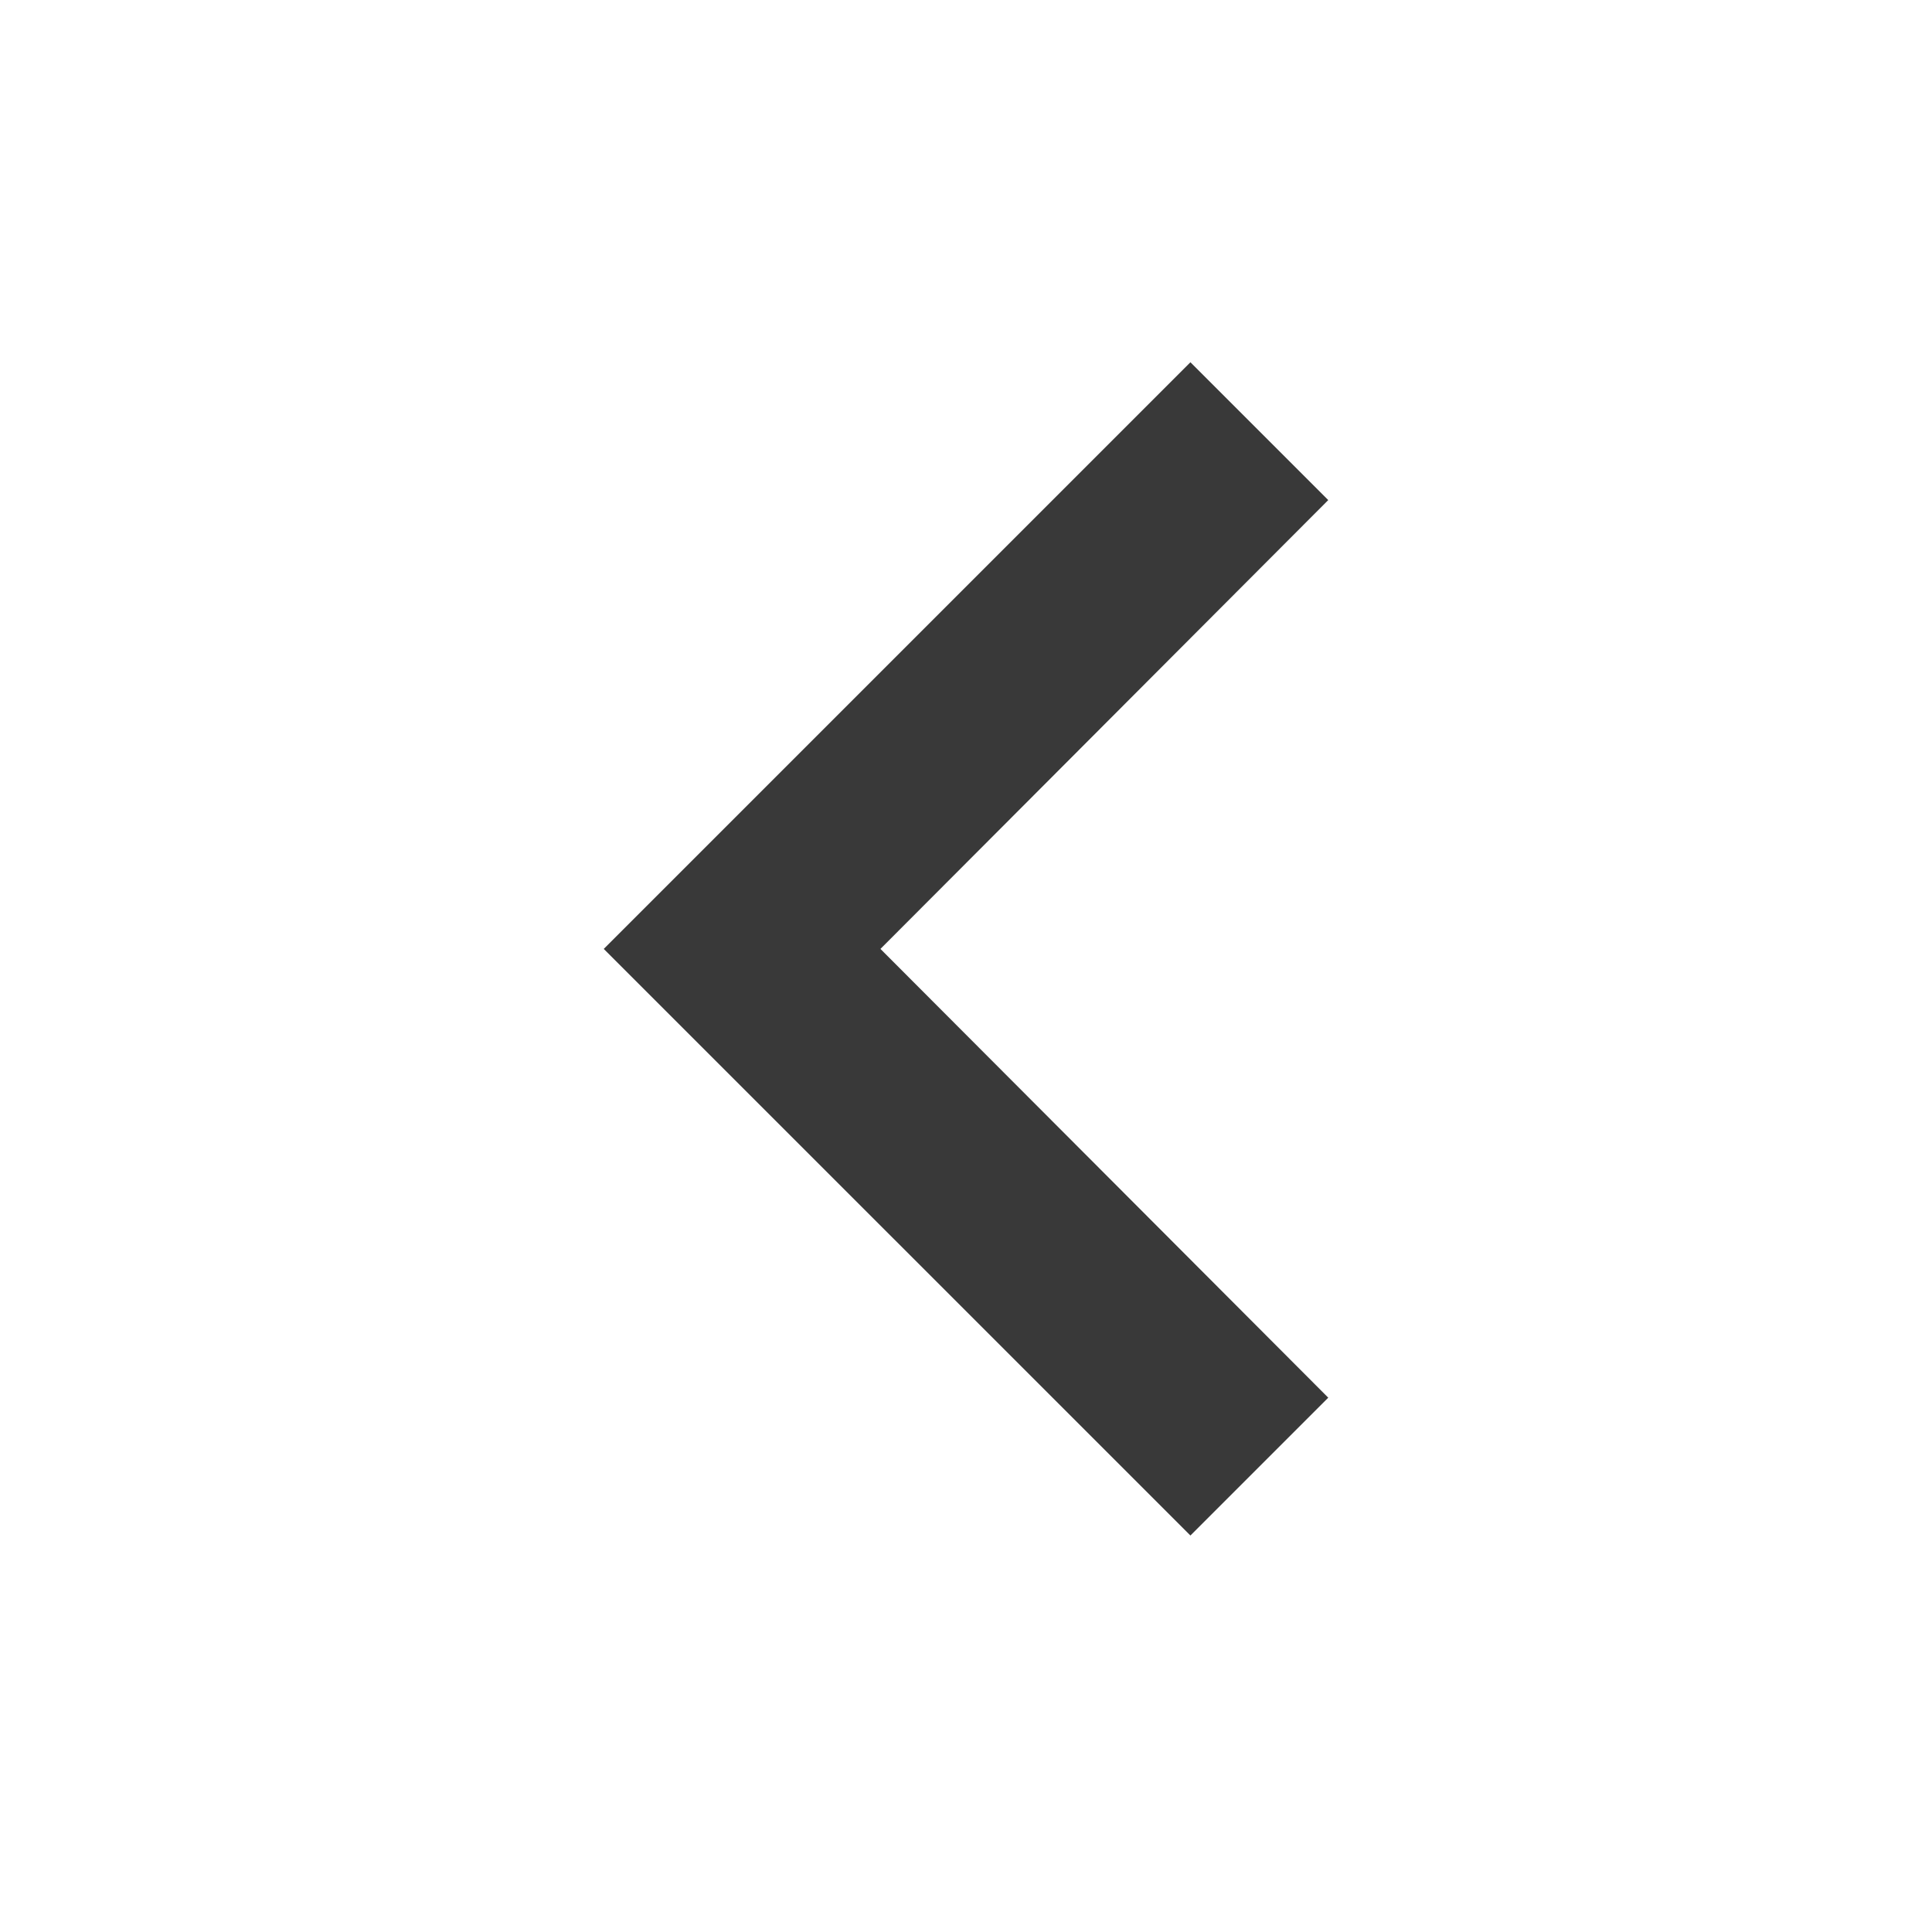
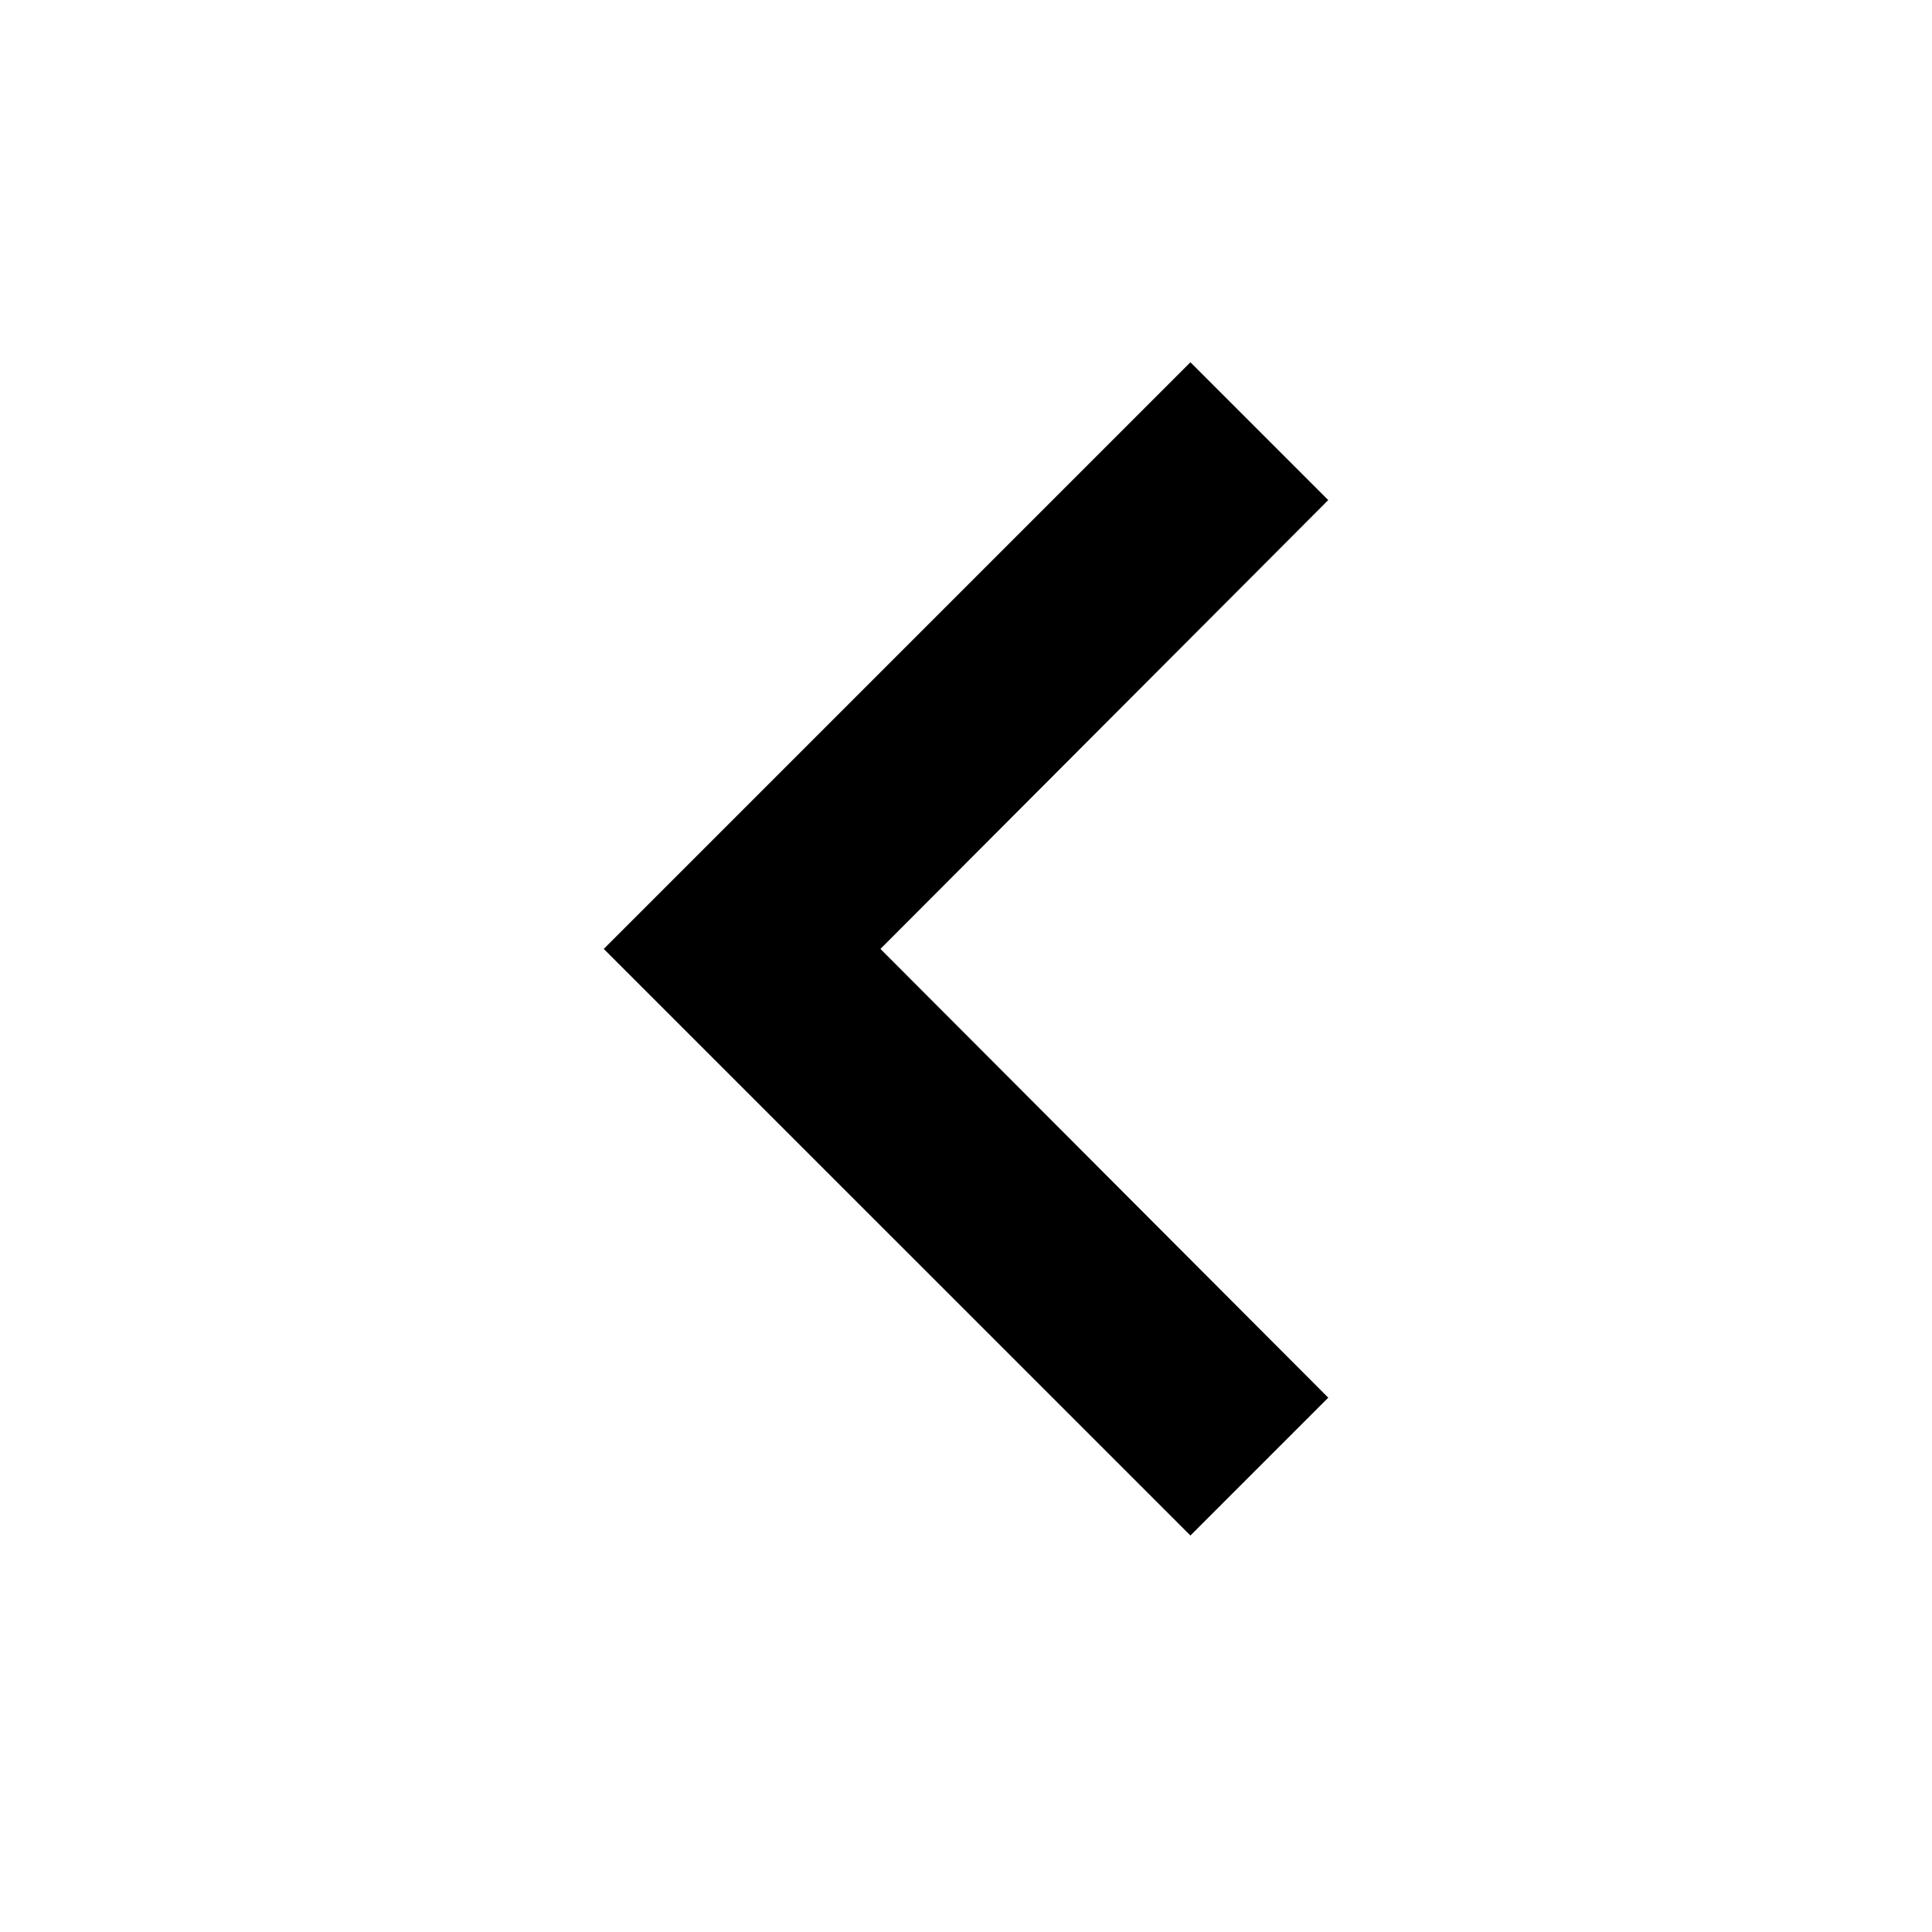
- <svg xmlns="http://www.w3.org/2000/svg" width="32" height="32" viewBox="0 0 32 32" fill="none">
-   <path d="M22 23.15L14.583 15.717L22 8.283L19.717 6L10 15.717L19.717 25.433L22 23.15Z" fill="#393939" />
+ <svg xmlns="http://www.w3.org/2000/svg" width="32" height="32" viewBox="0 0 32 32" fill="fill">
+   <path d="M22 23.15L14.583 15.717L22 8.283L19.717 6L10 15.717L19.717 25.433L22 23.15Z" fill="fill" />
</svg>
